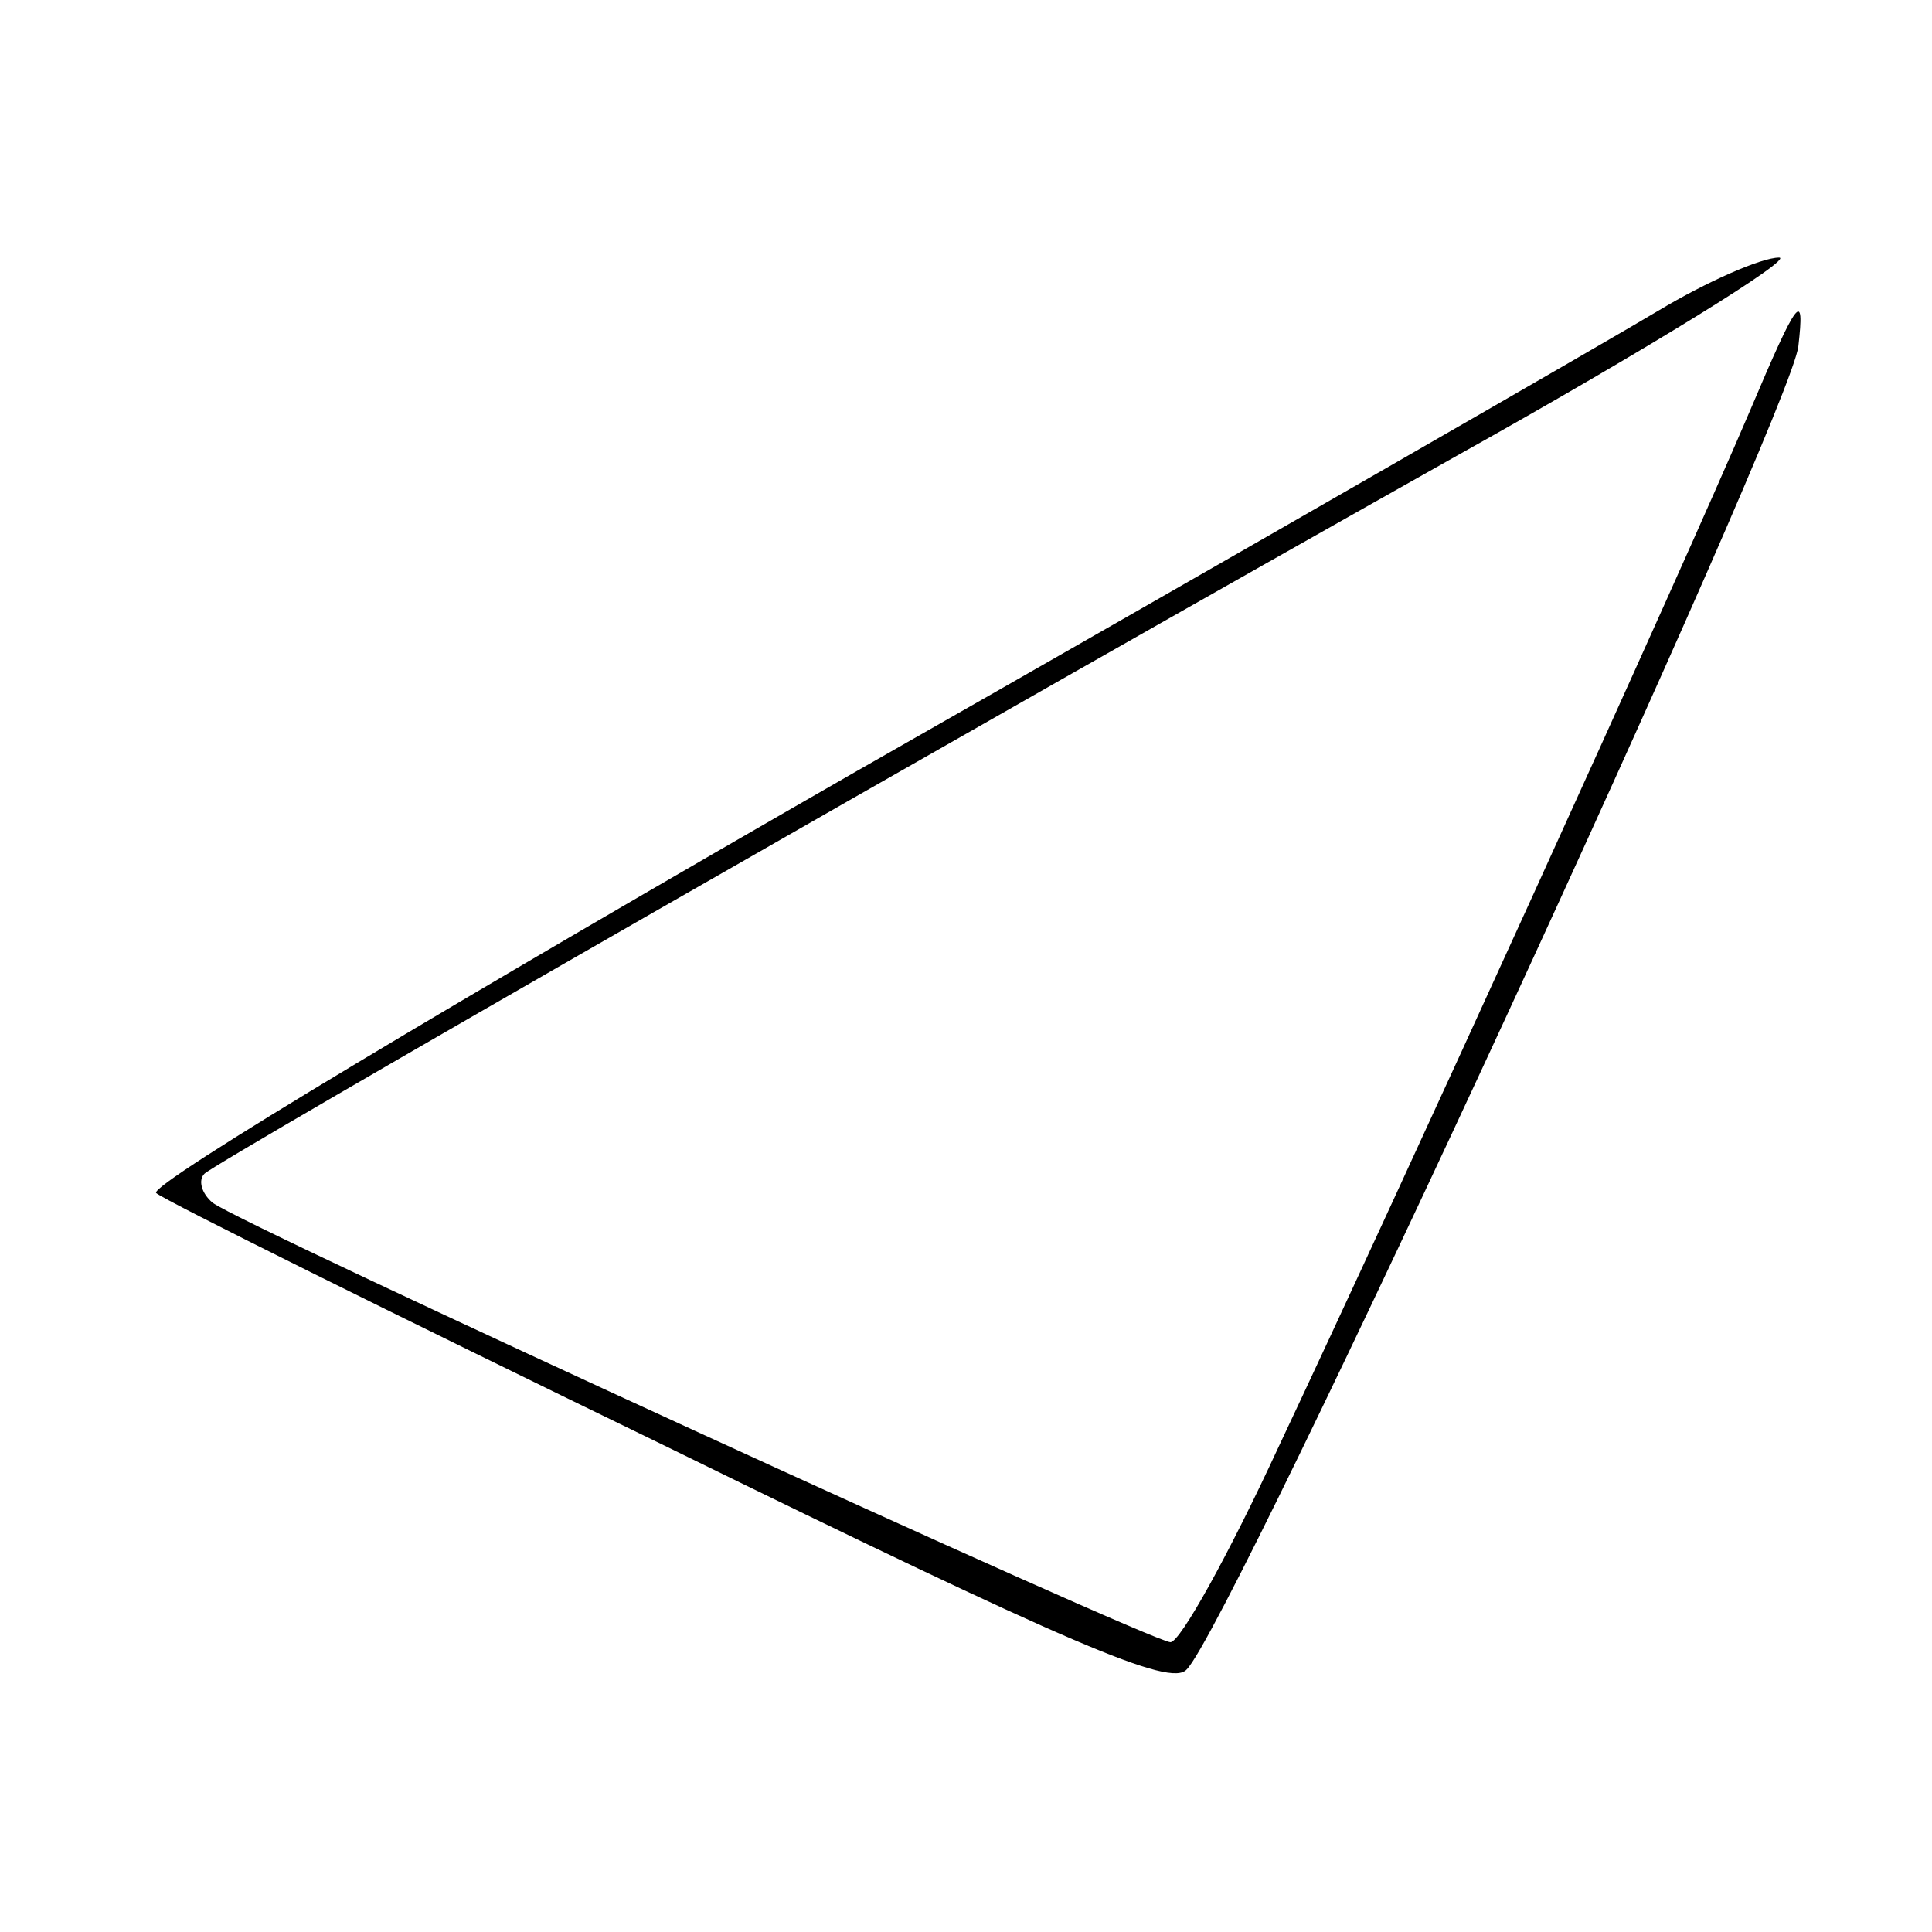
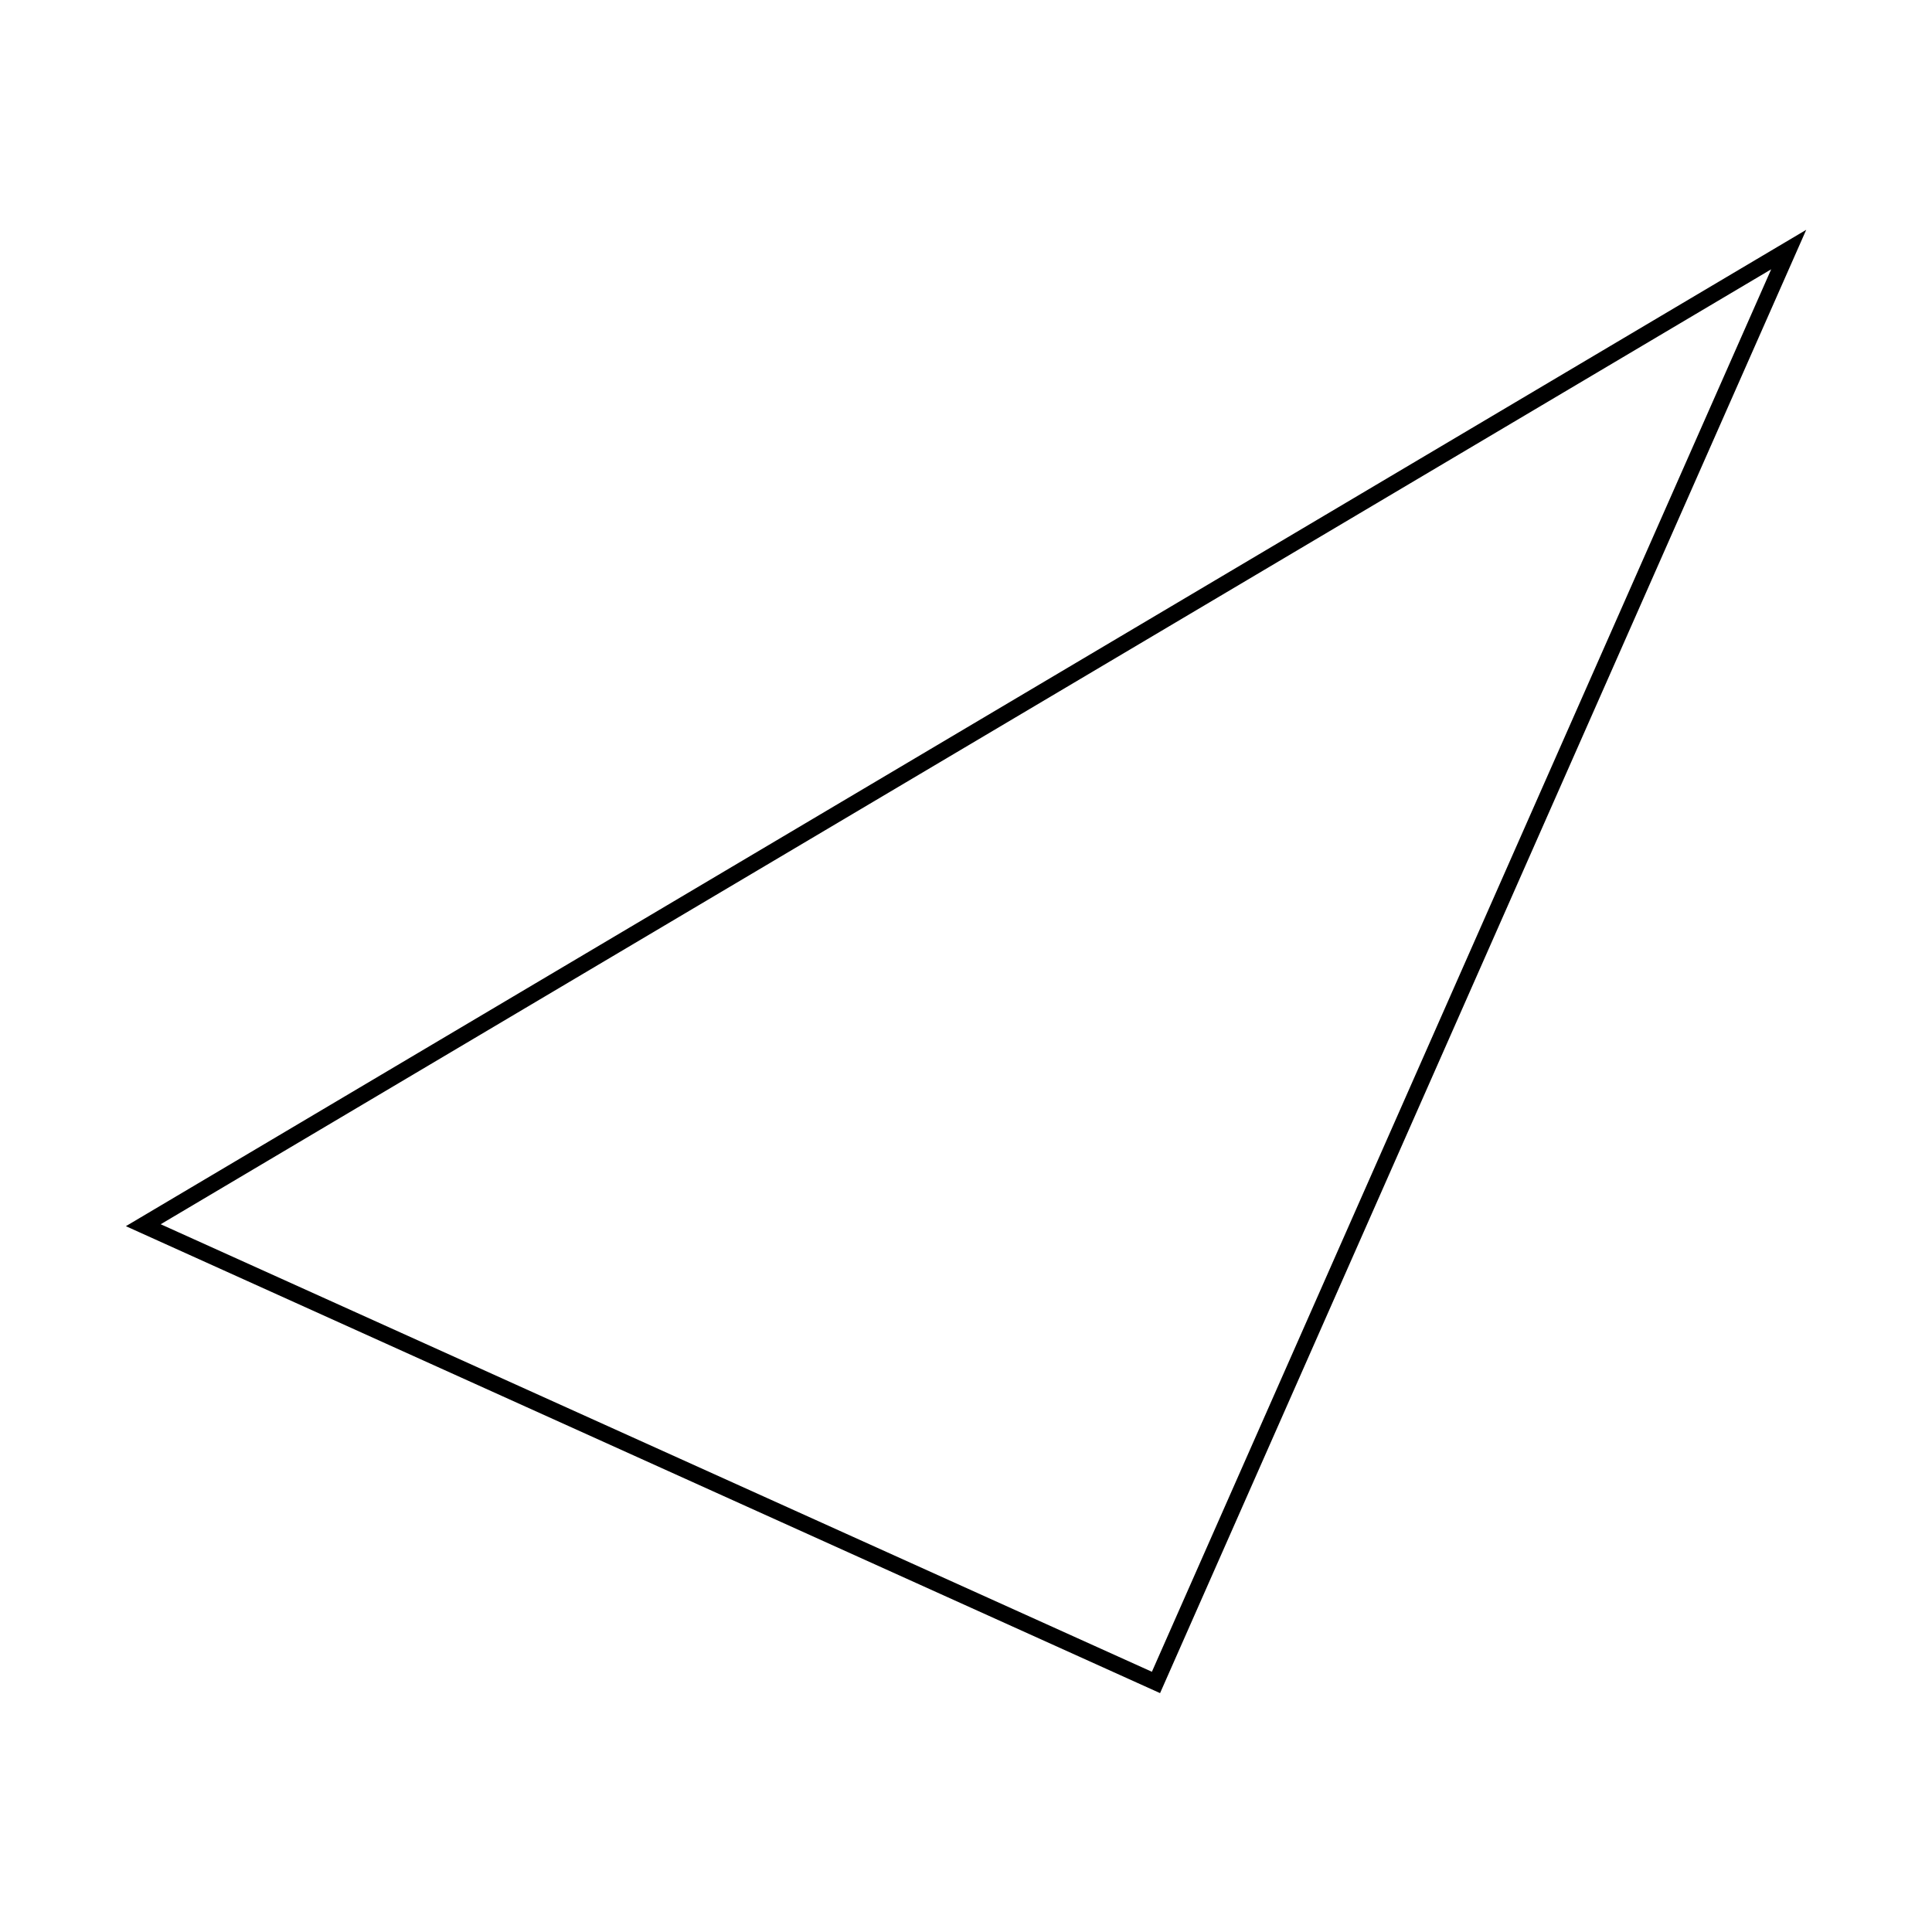
- <svg xmlns="http://www.w3.org/2000/svg" version="1.0" width="120pt" height="120pt" viewBox="0 0 120 120" preserveAspectRatio="xMidYMid meet">
-   <g transform="translate(0,120) scale(0.1,-0.1)" fill="#000000" stroke="none">
-     <path d="M1030 1007 c-30 -18 -254 -147 -498 -286 -244 -140 -440 -257 -435 -262 4 -4 147 -75 318 -158 251 -123 312 -149 322 -138 27 26 376 782 380 822 4 35 0 31 -30 -40 -43 -101 -218 -485 -293 -644 -31 -67 -61 -121 -67 -121 -12 0 -577 259 -595 273 -7 6 -9 14 -5 18 10 9 474 275 778 446 120 67 210 123 200 123 -11 0 -45 -15 -75 -33z" />
+ <svg xmlns="http://www.w3.org/2000/svg" version="1.0" id="_x34_04-1" x="0px" y="0px" viewBox="-245 337 120 120" enable-background="new -245 337 120 120" xml:space="preserve">
+   <g id="XMLID_4_">
+     <g>
+       <polygon fill="none" stroke="#000000" stroke-miterlimit="10" points="-236.1,413.1 -133.9,352.5 -173.2,441.5   " />
+     </g>
  </g>
</svg>
